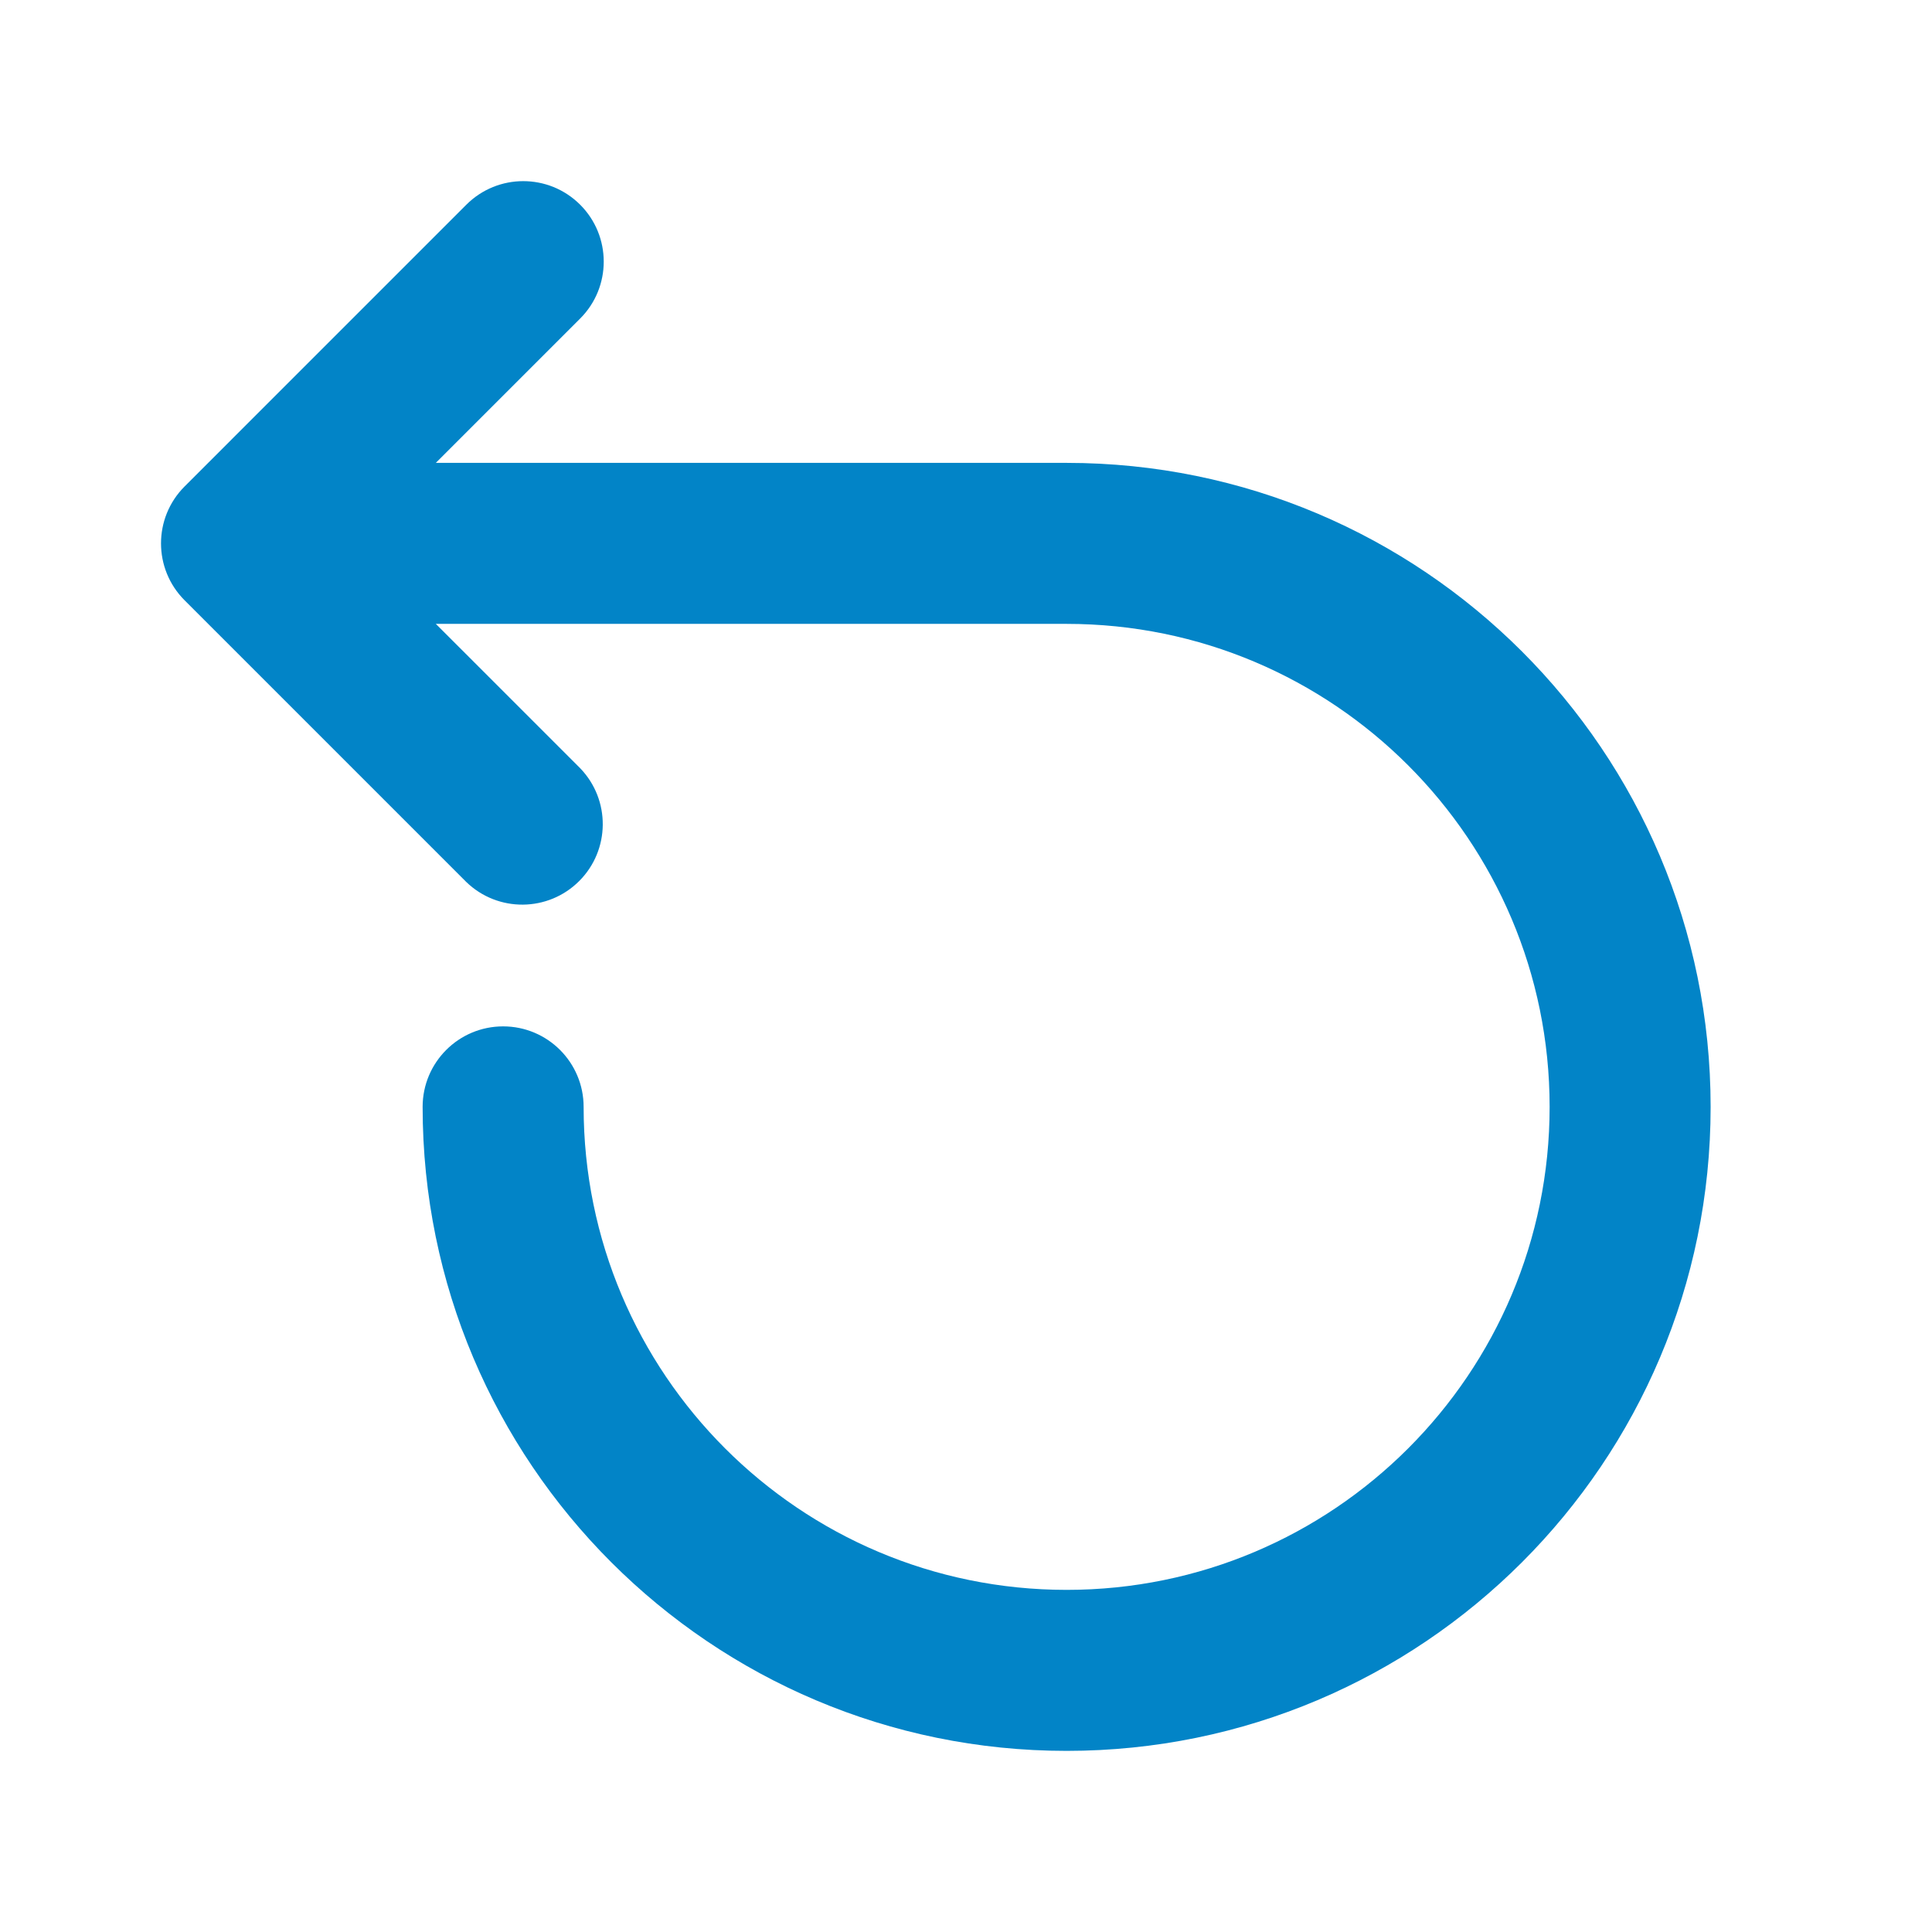
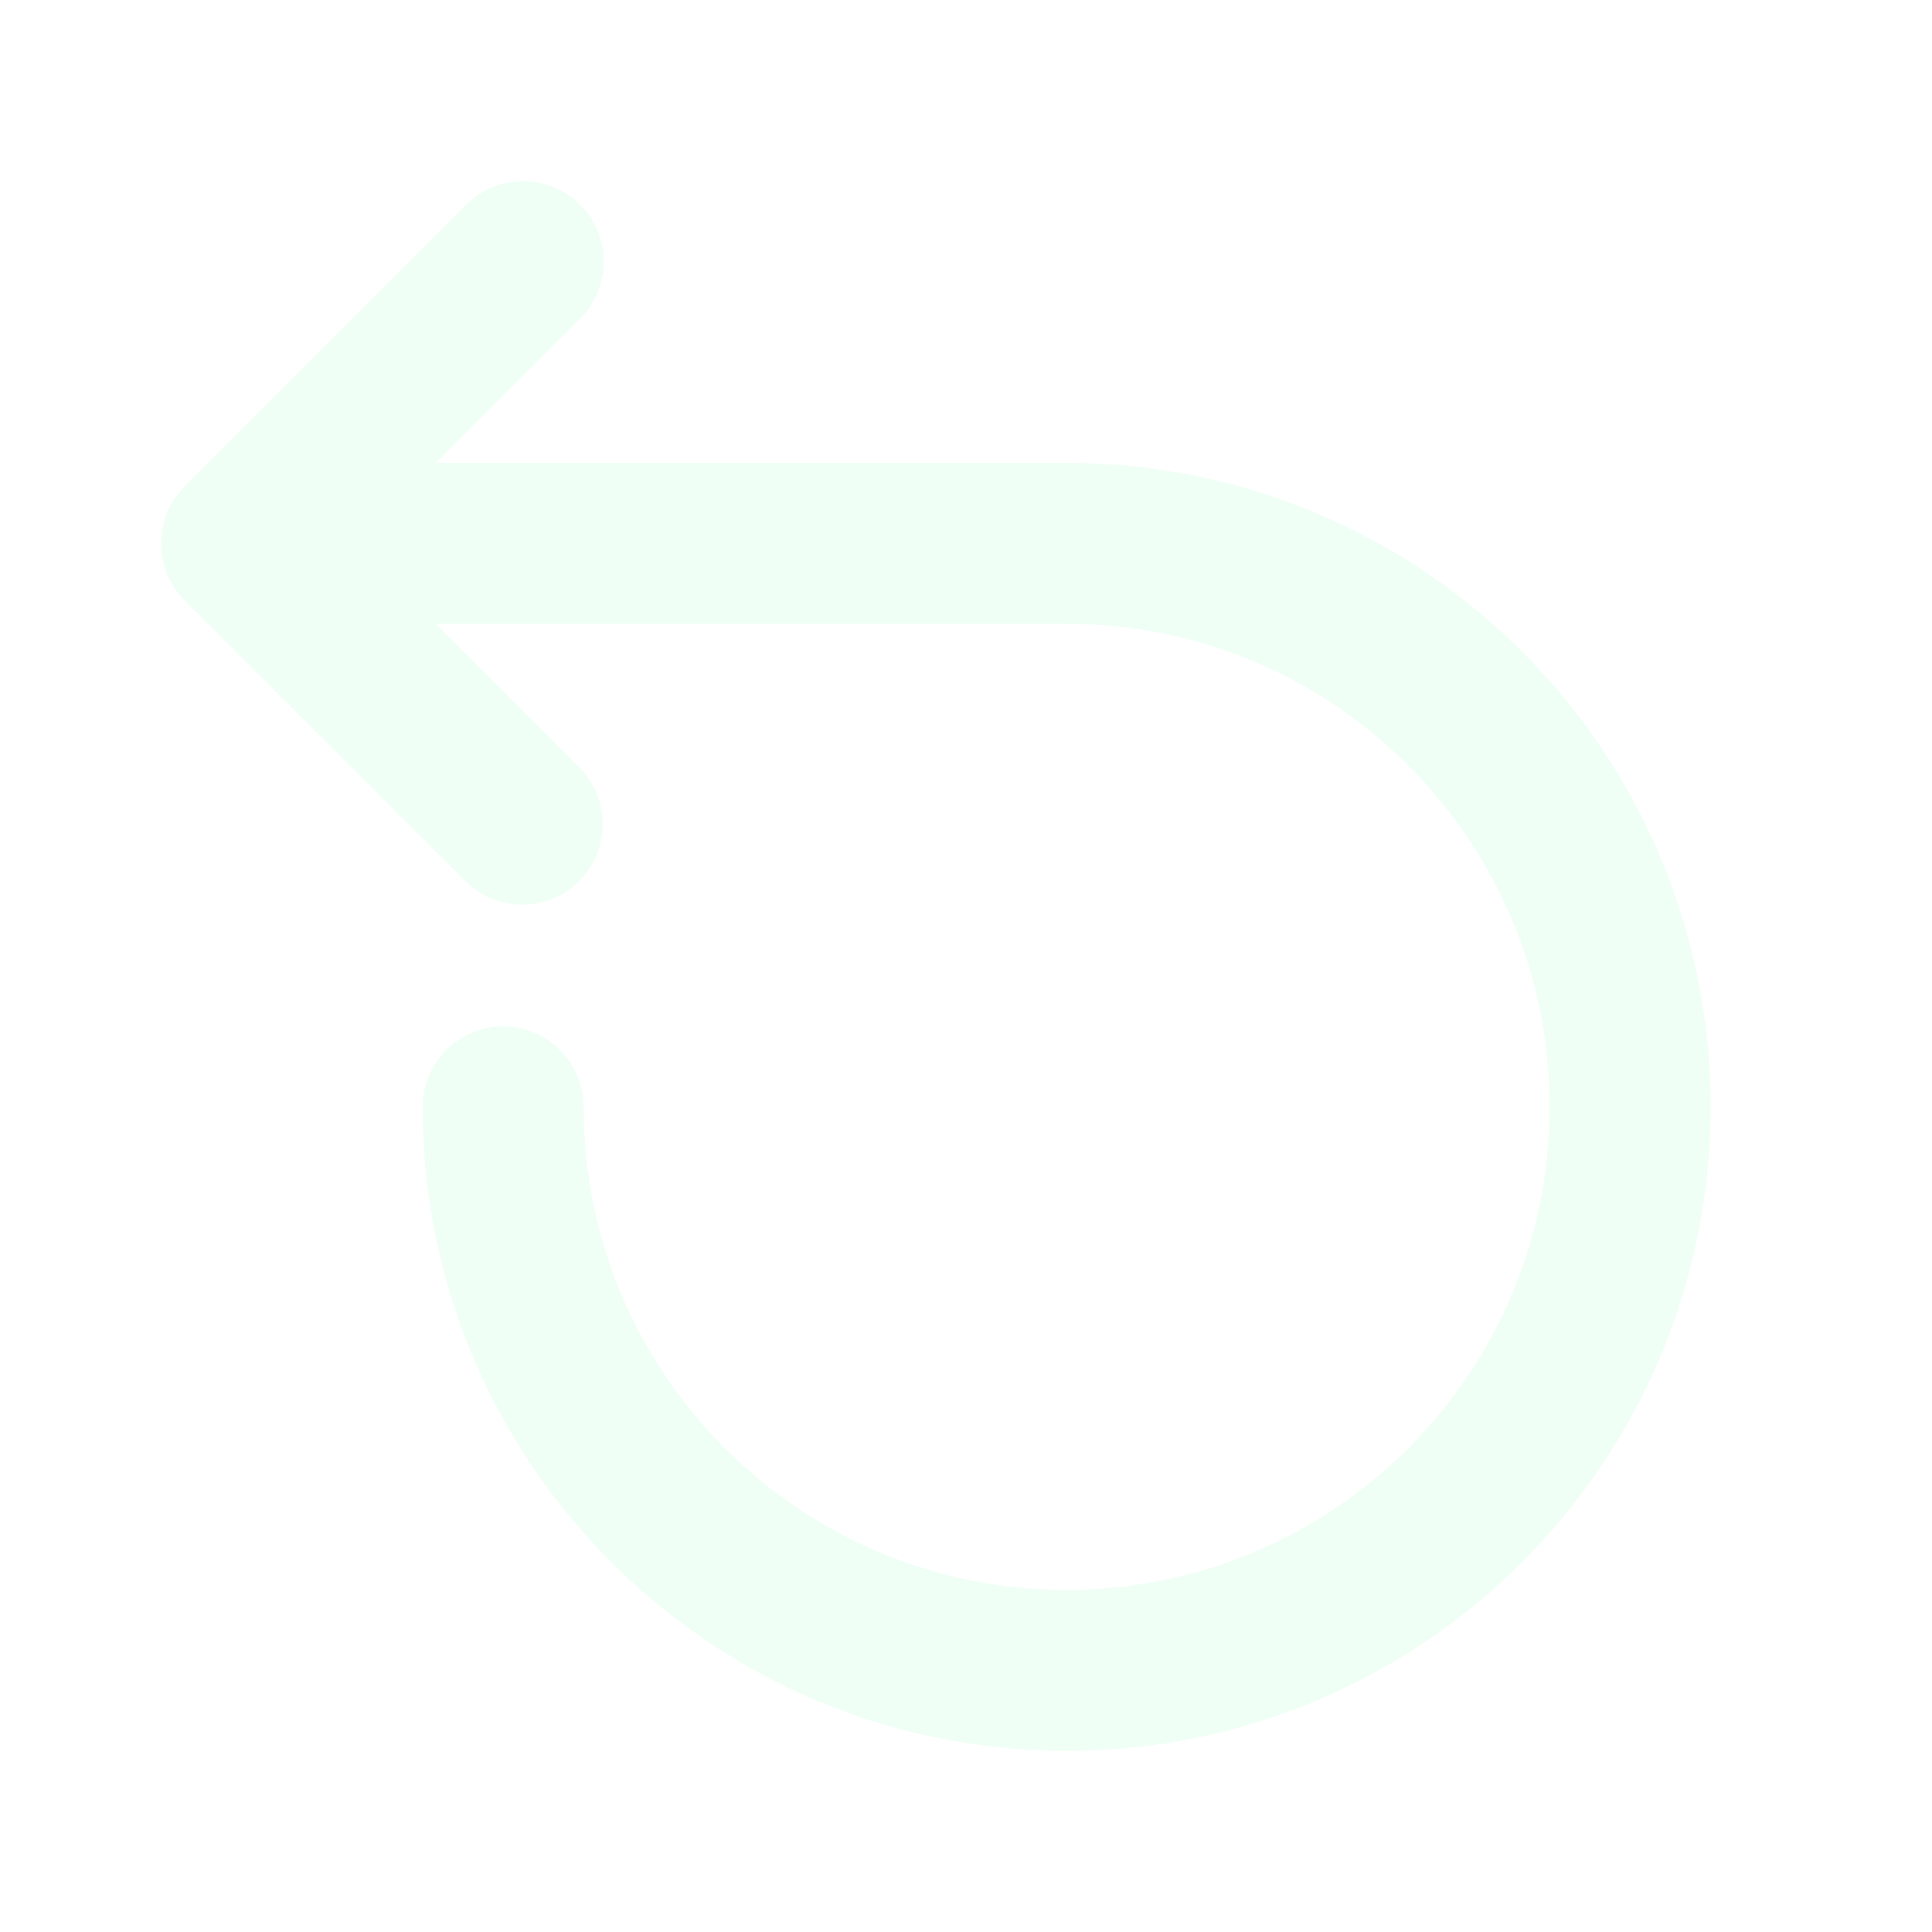
<svg xmlns="http://www.w3.org/2000/svg" width="128" height="128" viewBox="0 0 24 24">
-   <path fill="#0284c7" d="M7.207 2.543a1 1 0 0 1 0 1.414L5.414 5.75h7.836a8 8 0 1 1-8 8a1 1 0 1 1 2 0a6 6 0 1 0 6-6H5.414l1.793 1.793a1 1 0 0 1-1.414 1.414l-3.5-3.5a1 1 0 0 1 0-1.414l3.5-3.5a1 1 0 0 1 1.414 0Z" />
+   <path fill="#F0FFF5" d="M7.207 2.543a1 1 0 0 1 0 1.414L5.414 5.75h7.836a8 8 0 1 1-8 8a1 1 0 1 1 2 0a6 6 0 1 0 6-6H5.414l1.793 1.793a1 1 0 0 1-1.414 1.414l-3.5-3.5a1 1 0 0 1 0-1.414l3.5-3.5a1 1 0 0 1 1.414 0Z" />
</svg>
